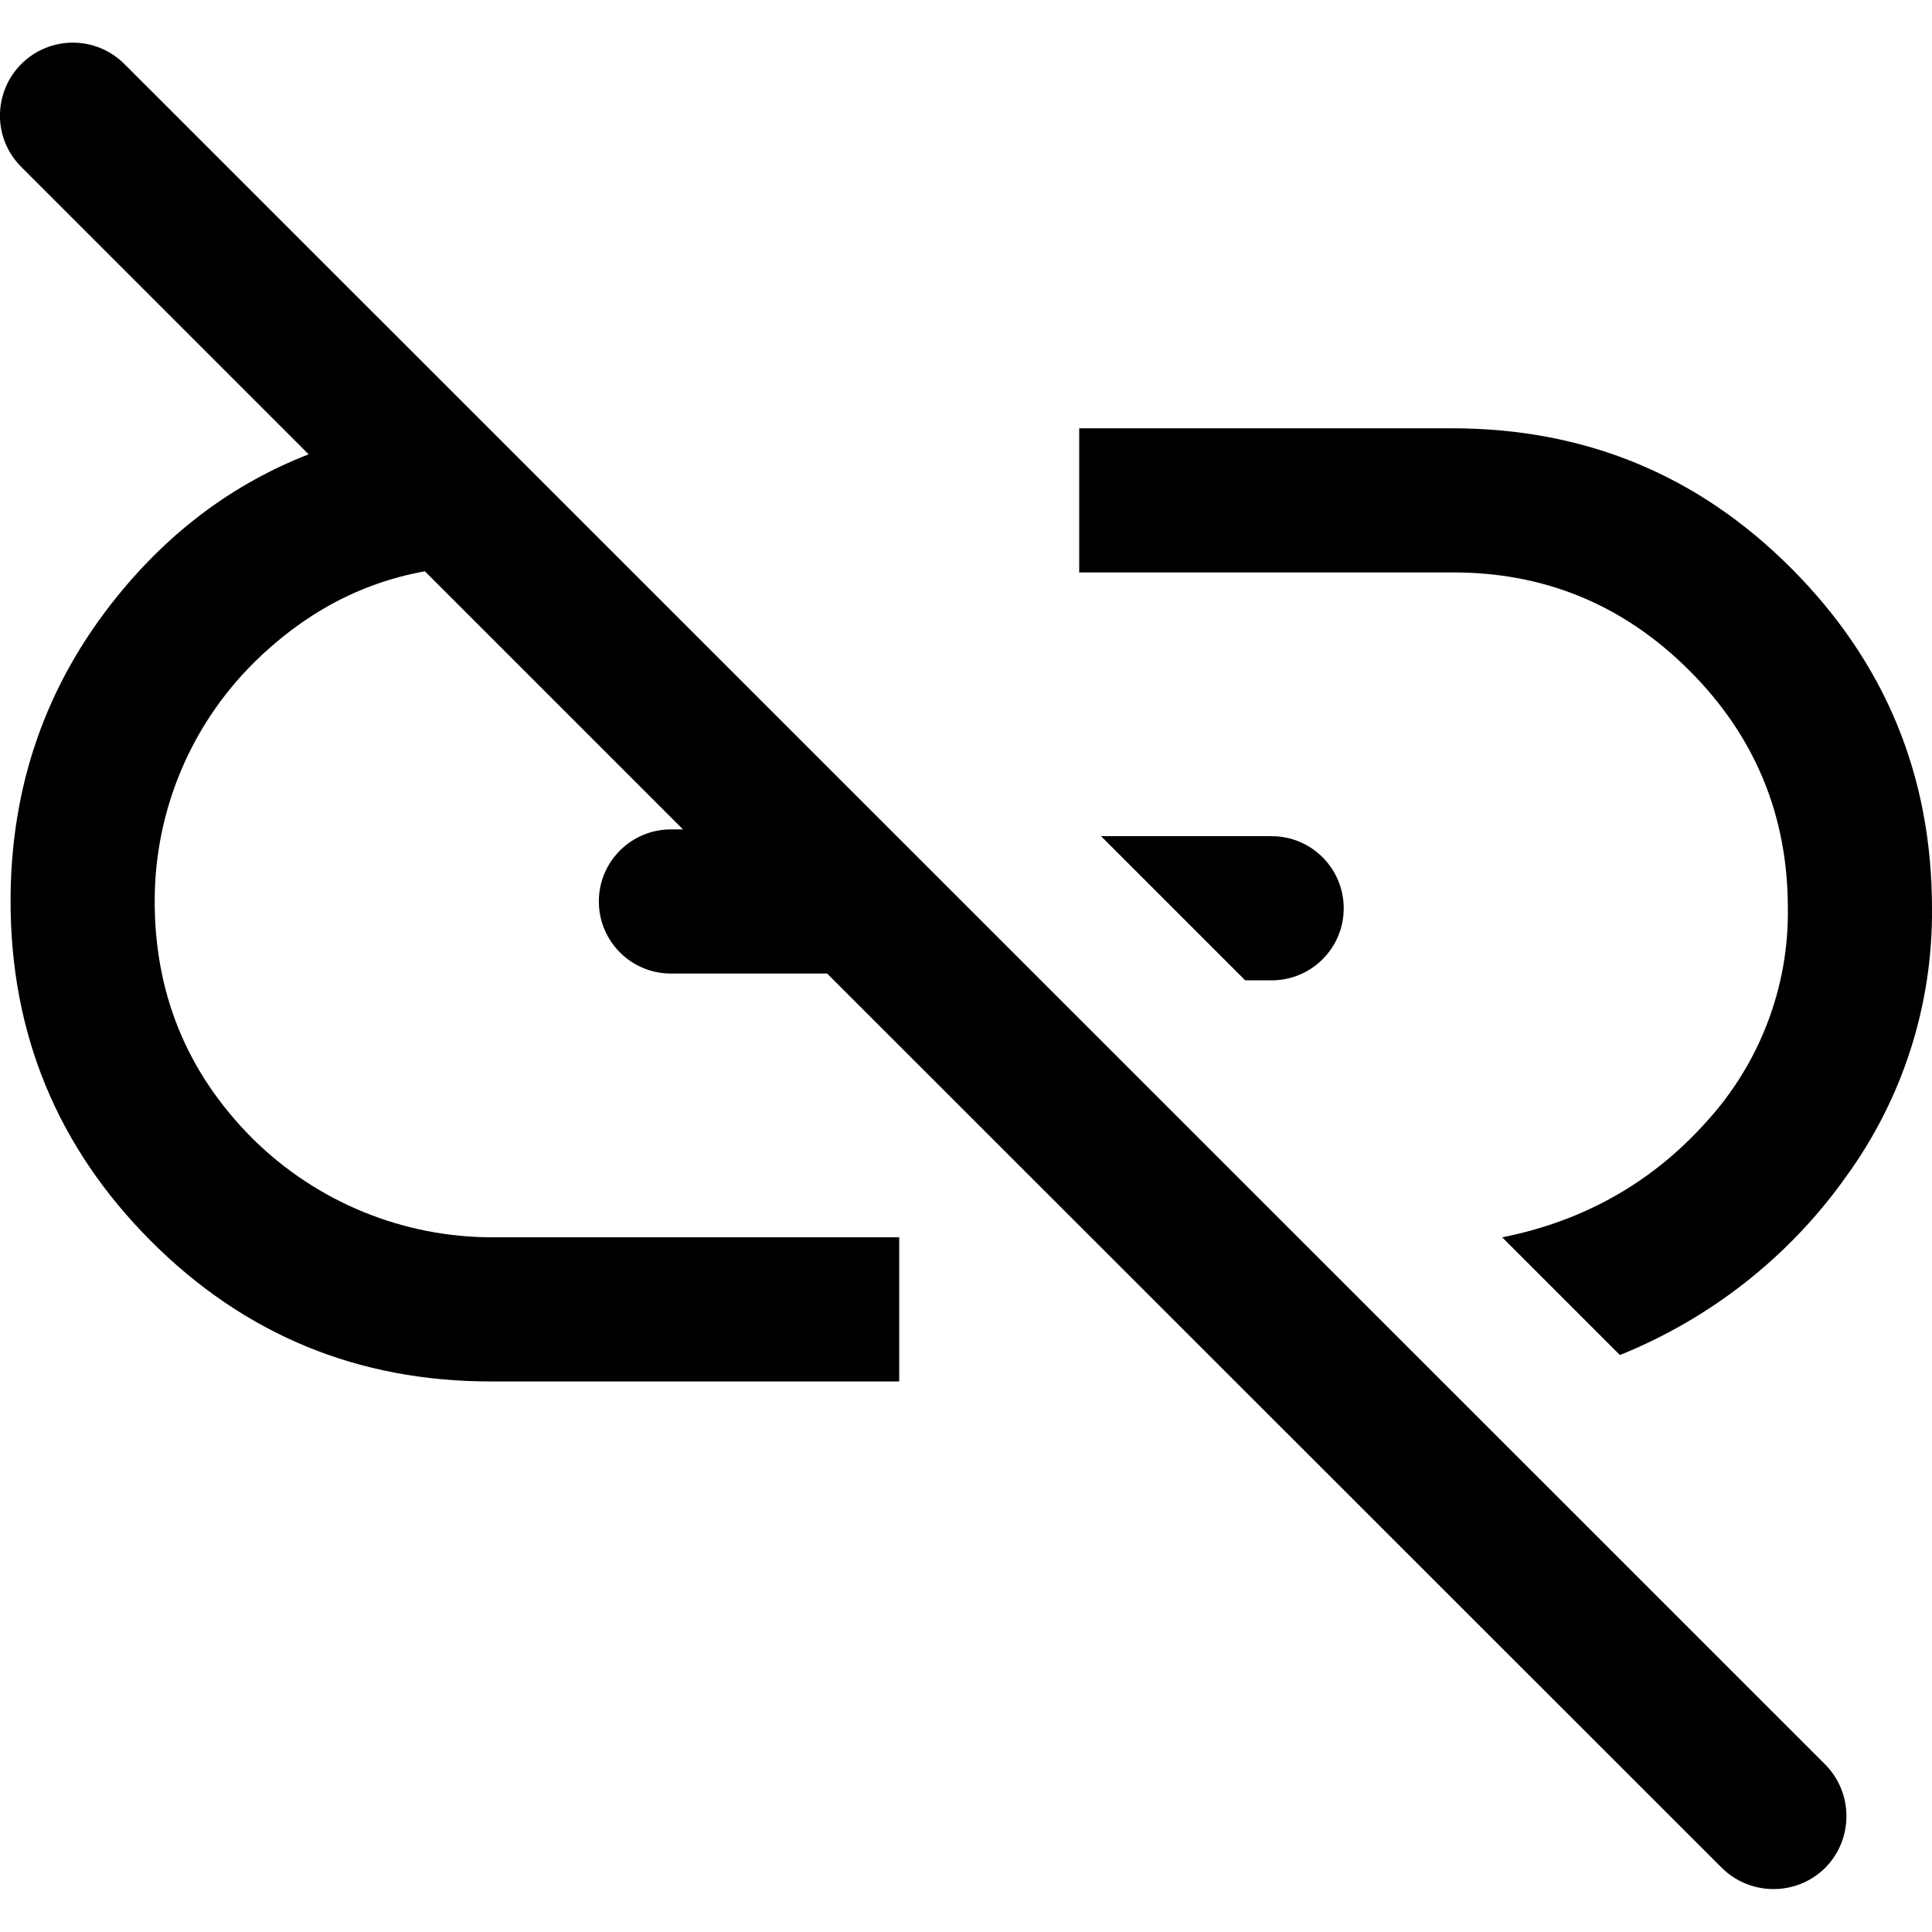
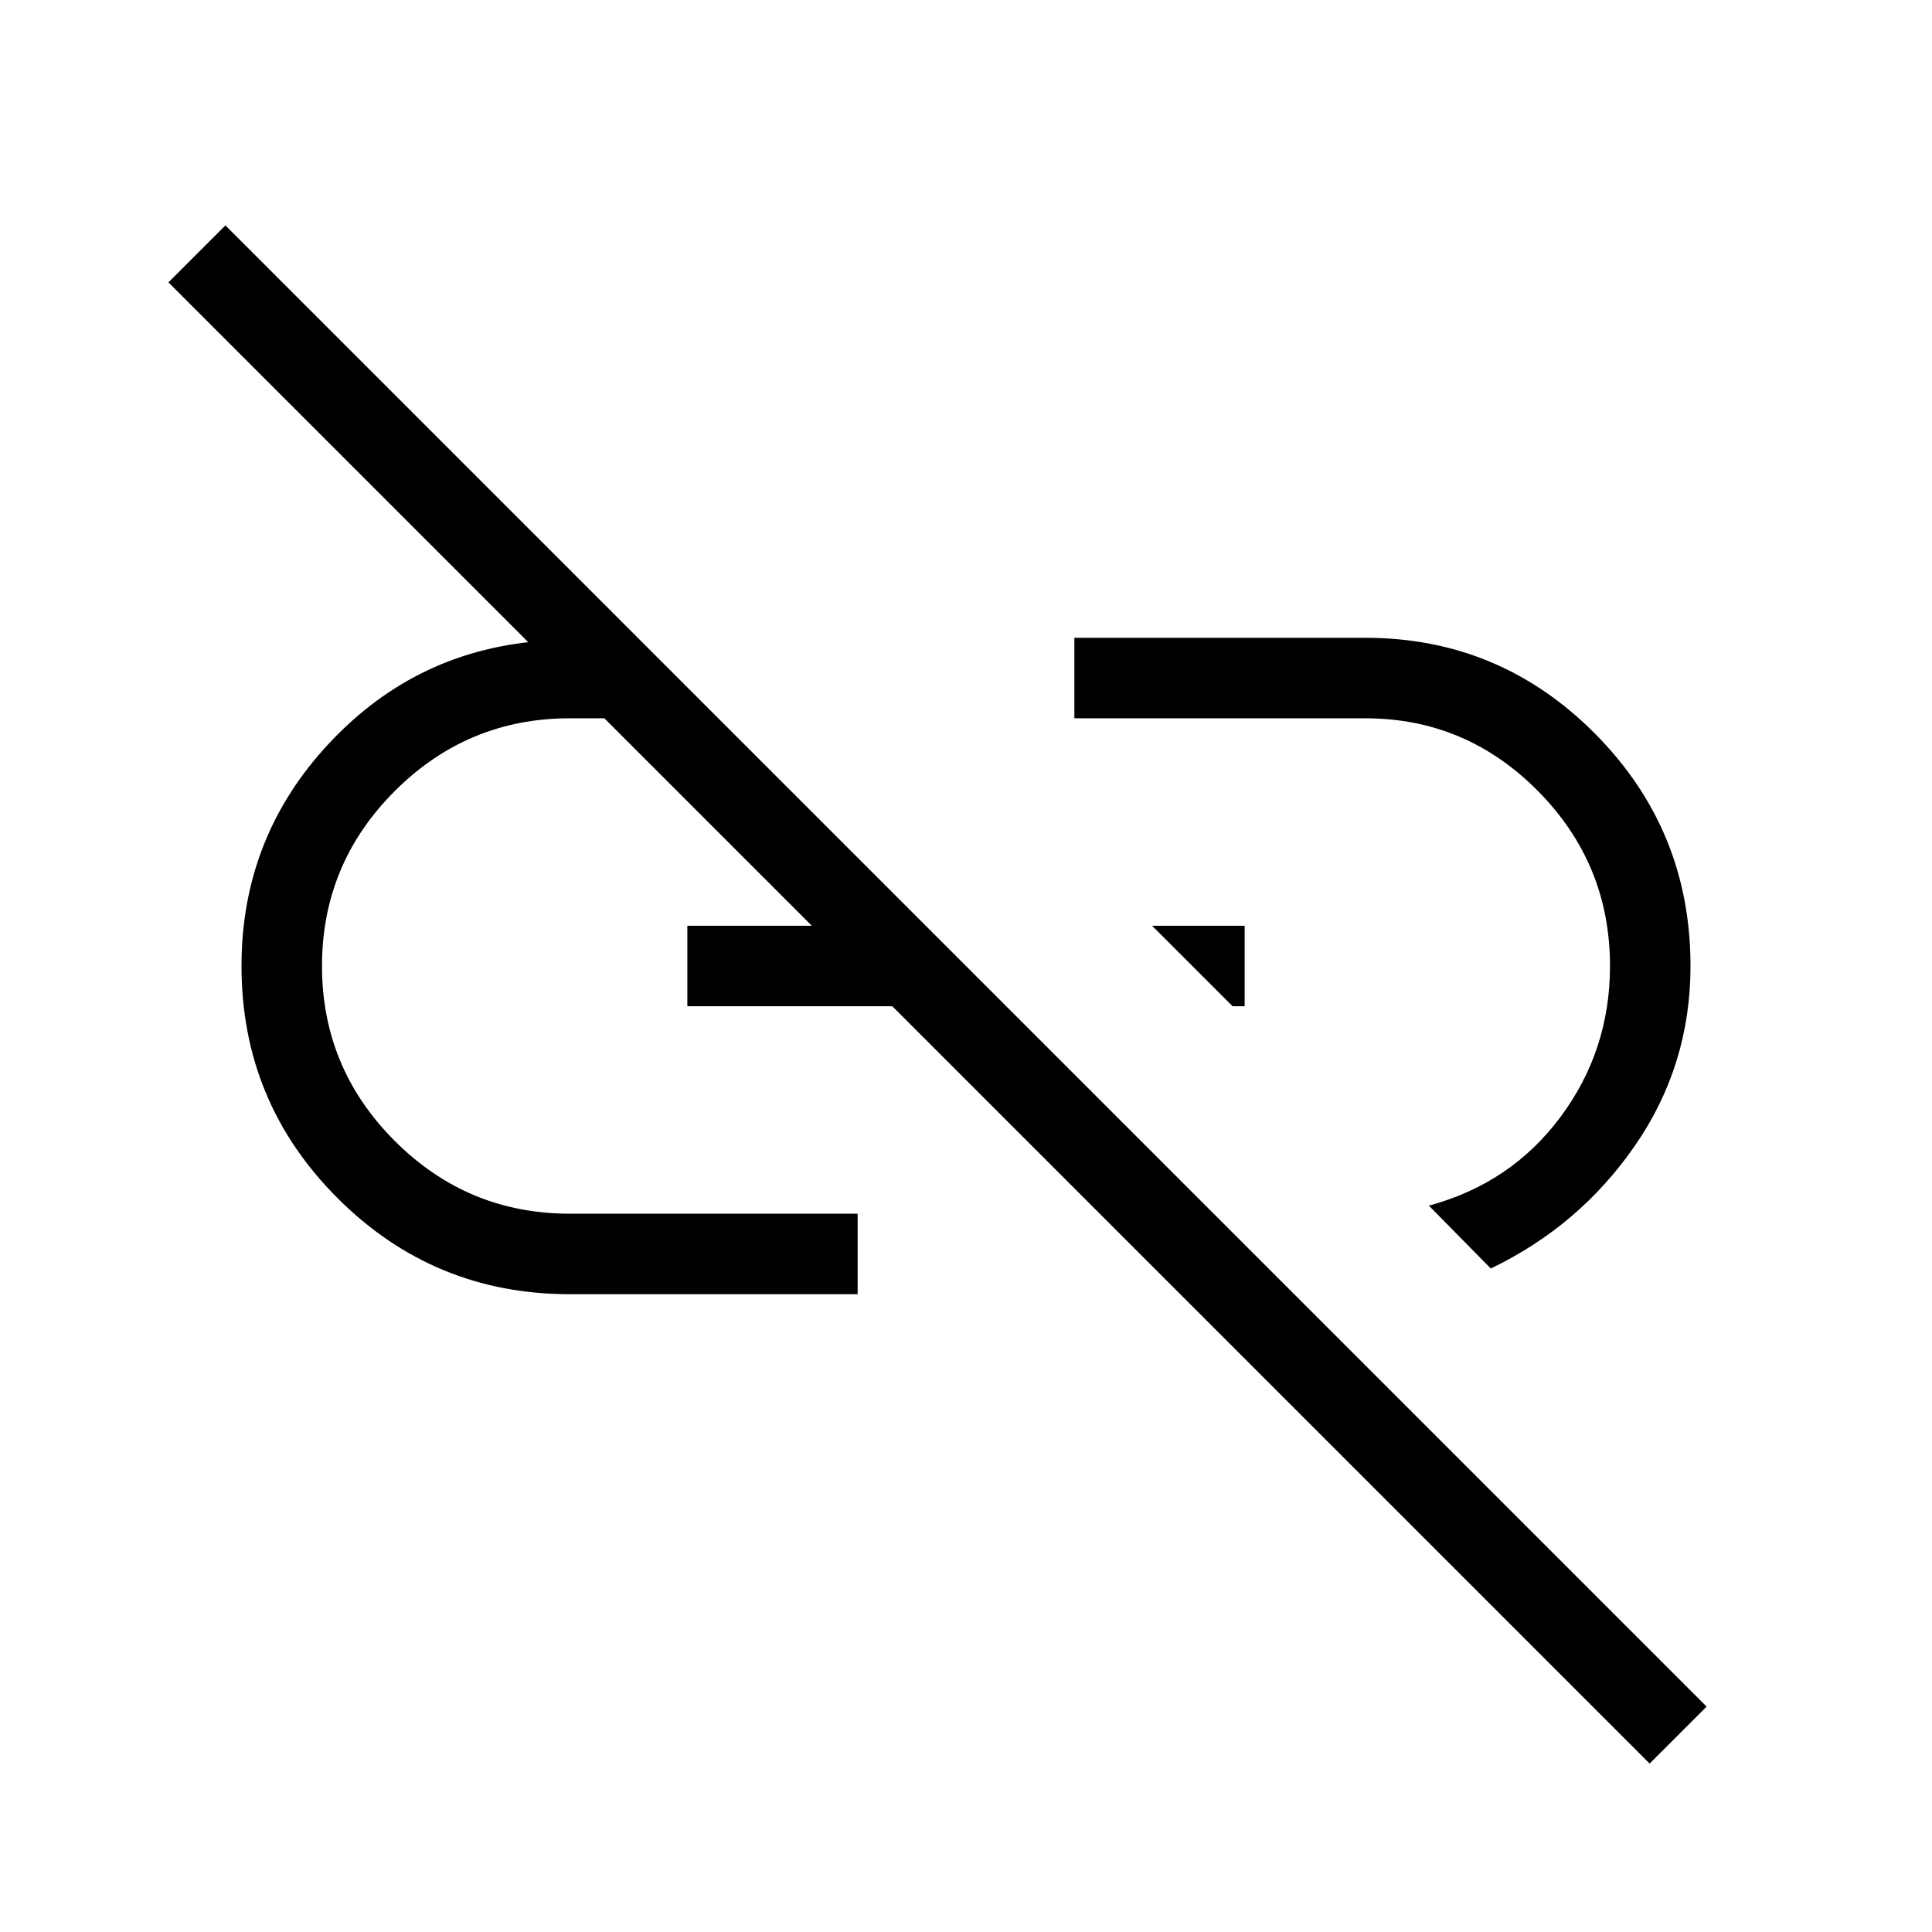
- <svg xmlns="http://www.w3.org/2000/svg" id="Layer_1" enable-background="new 0 0 512 512" height="512" viewBox="0 0 512 512" width="512">
-   <g id="Layer_2_00000023991655703599161260000008782044354419201688_">
-     <g id="link_failed">
-       <path d="m356.1 240.7c0-10.5-8.5-19.1-19.1-19.1h-45.2l38.2 38.2h7c10.5 0 19.1-8.5 19.1-19.1z" />
-       <path d="m447.7 177.7c17.4 17.4 26.1 38.4 26.1 63 .3 20.9-7.5 41.2-21.6 56.6-14.4 16.1-32.5 26.3-54.1 30.6l31.2 31.2c24-9.7 44.8-26 59.8-47.1 15.1-20.7 23.1-45.6 22.9-71.2 0-35.2-12.4-65.2-37.2-90.1s-54.8-37.2-90.1-37.2h-98.7v38.2h98.7c24.6-.1 45.6 8.6 63 26z" />
-       <path d="m5.7 44.3 76.1 76.1c-19.8 7.7-36.7 20.3-50.7 37.6-18.9 23.3-28.3 50.3-28.3 80.8 0 35.2 12.4 65.2 37.2 90.1 24.8 24.8 54.8 37.2 90.1 37.2h108.2v-38.2h-107.4c-24 .1-46.9-9.3-63.9-26.1-17.6-17.6-26.2-38.9-26-63.8.2-23.4 9.6-45.8 26.2-62.3 13.1-13 28.2-21.2 45.4-24.3l68.4 68.4h-3.2c-10.5 0-19.1 8.5-19.1 19.1 0 10.5 8.5 19.1 19.1 19.1h41.4l237.1 237c7.6 7.5 19.8 7.5 27.4 0 7.5-7.6 7.5-19.8 0-27.4l-450.7-450.6c-7.6-7.6-19.8-7.6-27.4 0-7.5 7.6-7.5 19.8.1 27.3z" />
-     </g>
-   </g>
+ <svg xmlns="http://www.w3.org/2000/svg" height="24" viewBox="0 -960 960 960" width="24">
+   <path d="M740.769-329.692 710-360.923q40.769-11 65.385-44.039Q800-438 800-480q0-50.769-35.769-86.923t-85.769-36.154H533.846v-40h144.616q66.846 0 114.192 47.731Q840-547.615 840-480q0 49.308-27.577 89.231-27.577 39.923-71.654 61.077ZM612.462-460l-40.001-40h46.001v40h-6Zm207.23 376.308-736-736L112-848l736 736-28.308 28.308ZM426.154-316.923H283.077q-67.616 0-115.346-47.731Q120-412.385 120-480q0-64.385 43.923-111.077 43.923-46.692 107.615-50.616H290l38.615 38.616h-45.538q-50.769 0-86.923 36.154T160-480q0 50.769 36.154 86.923t86.923 36.154h143.077v40ZM341.538-460v-40h90.385l39 40H341.538Z" />
</svg>
